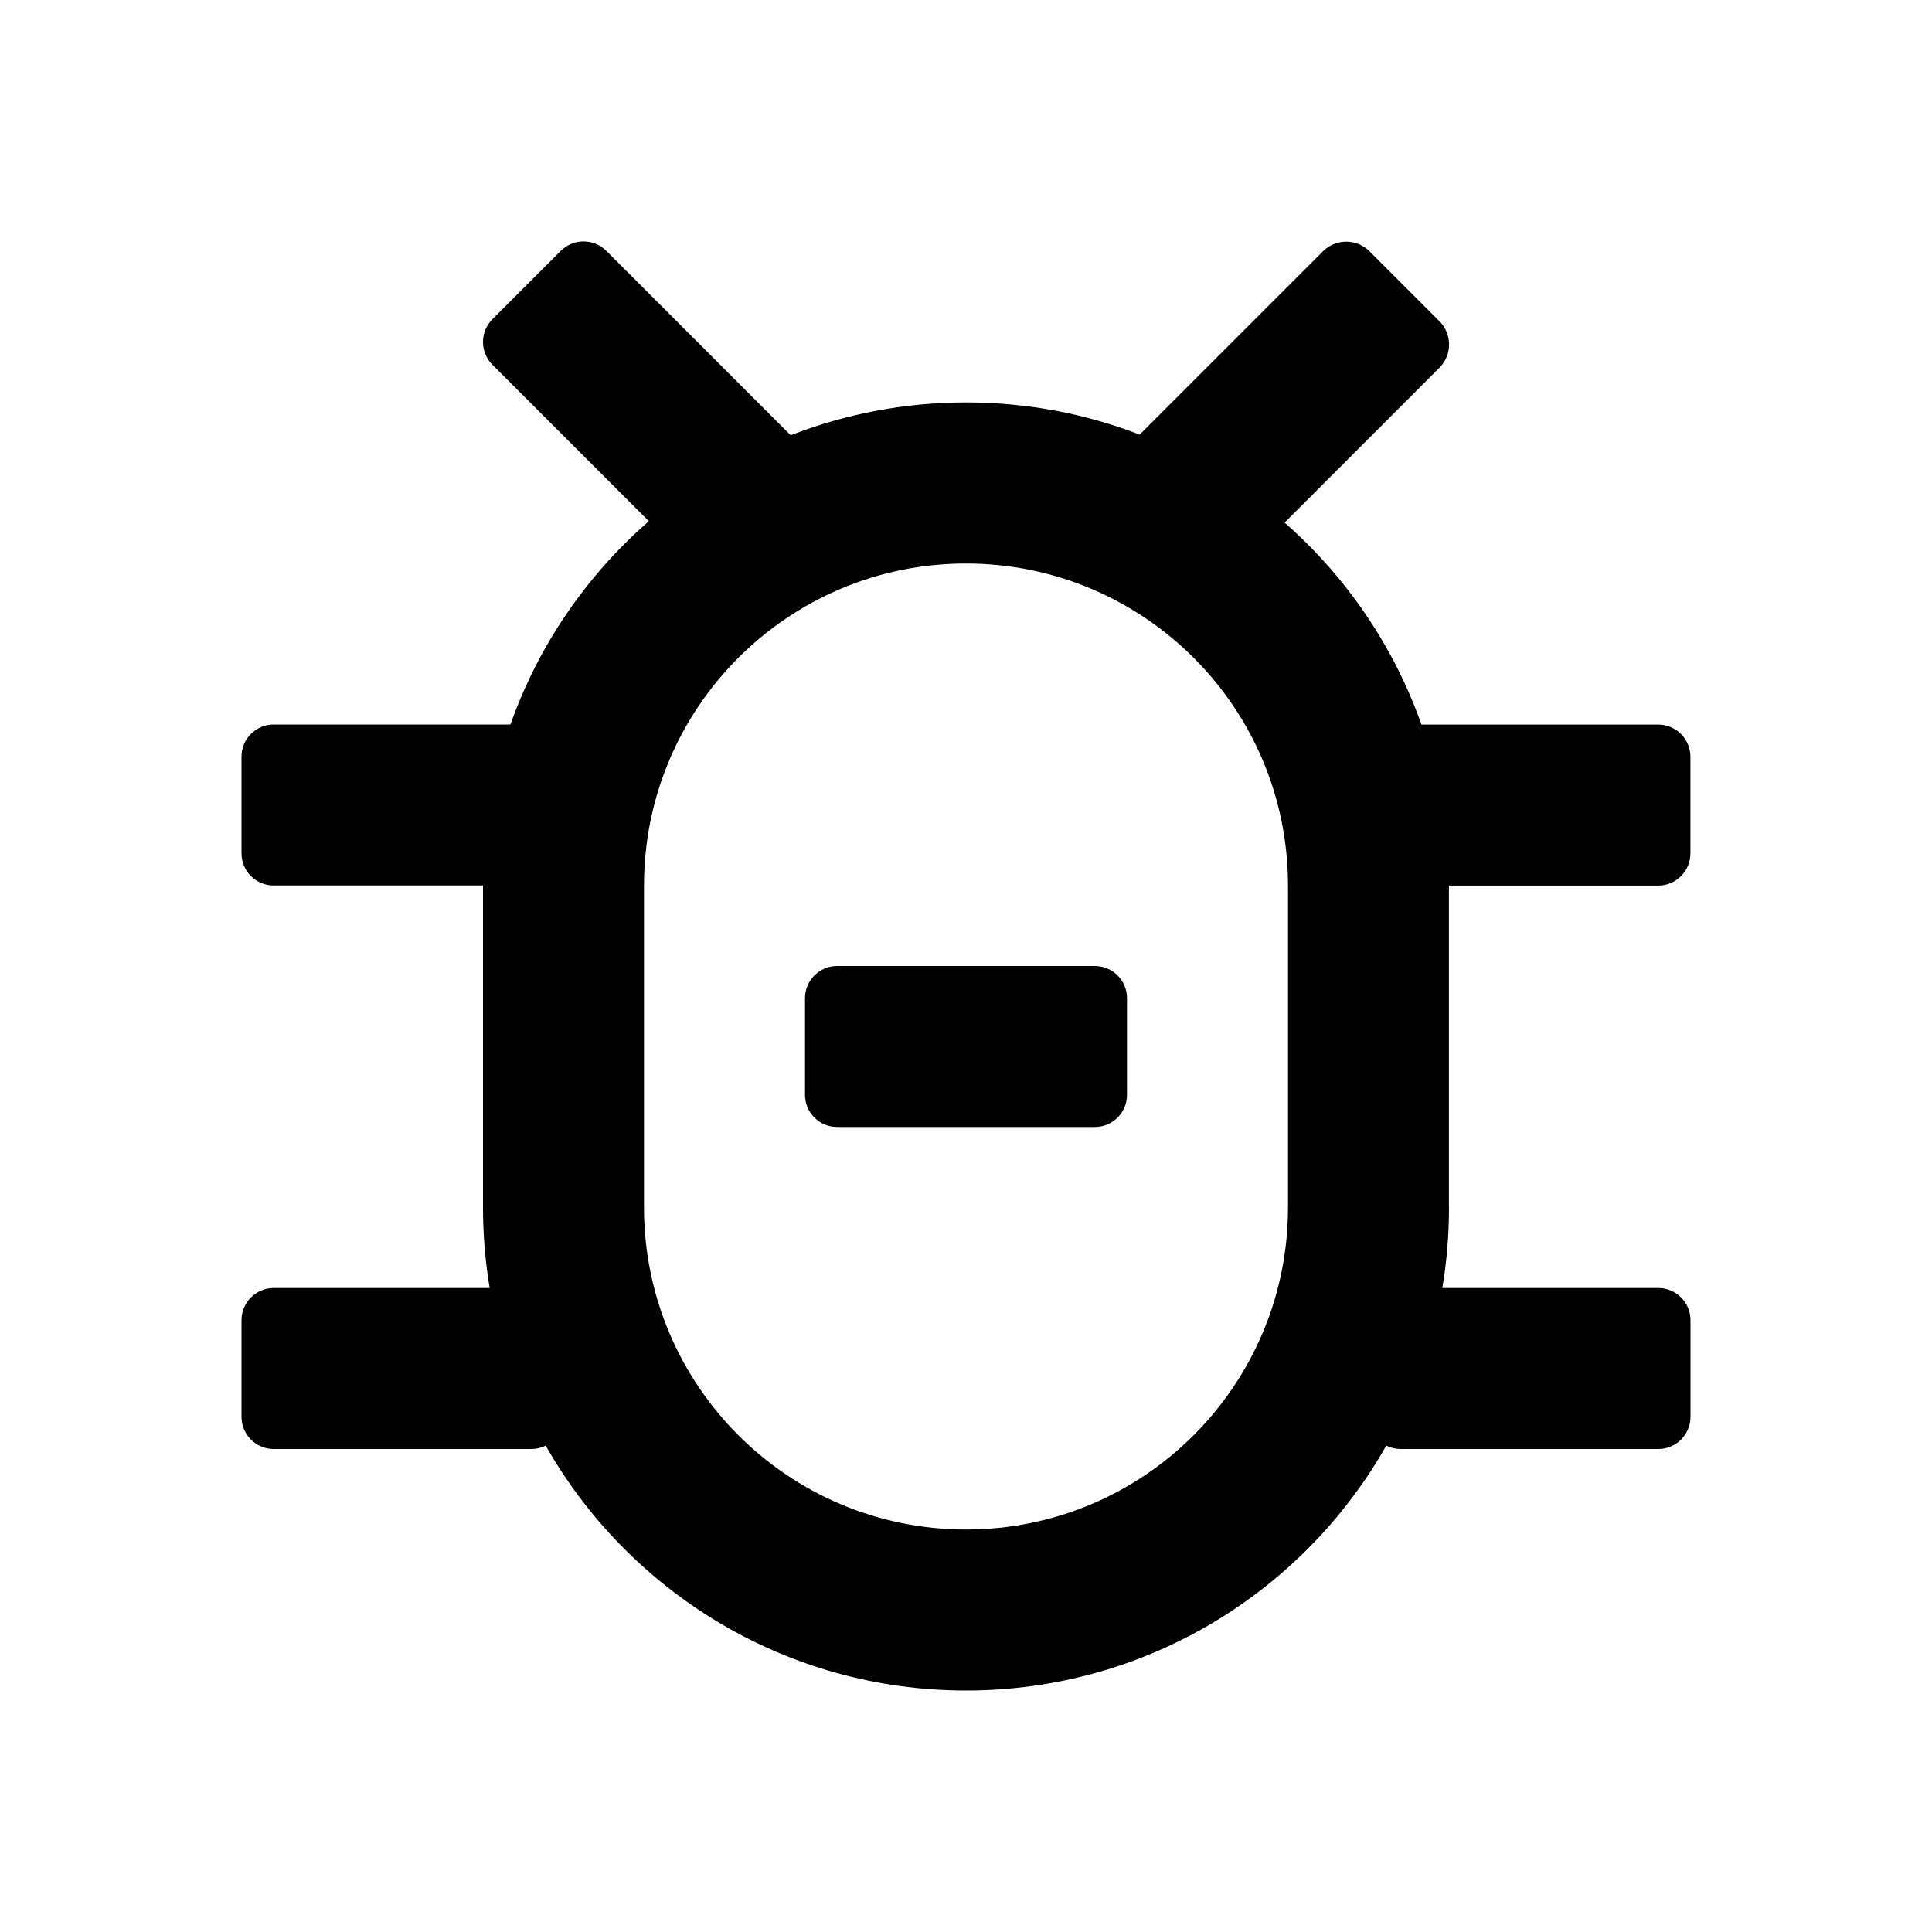
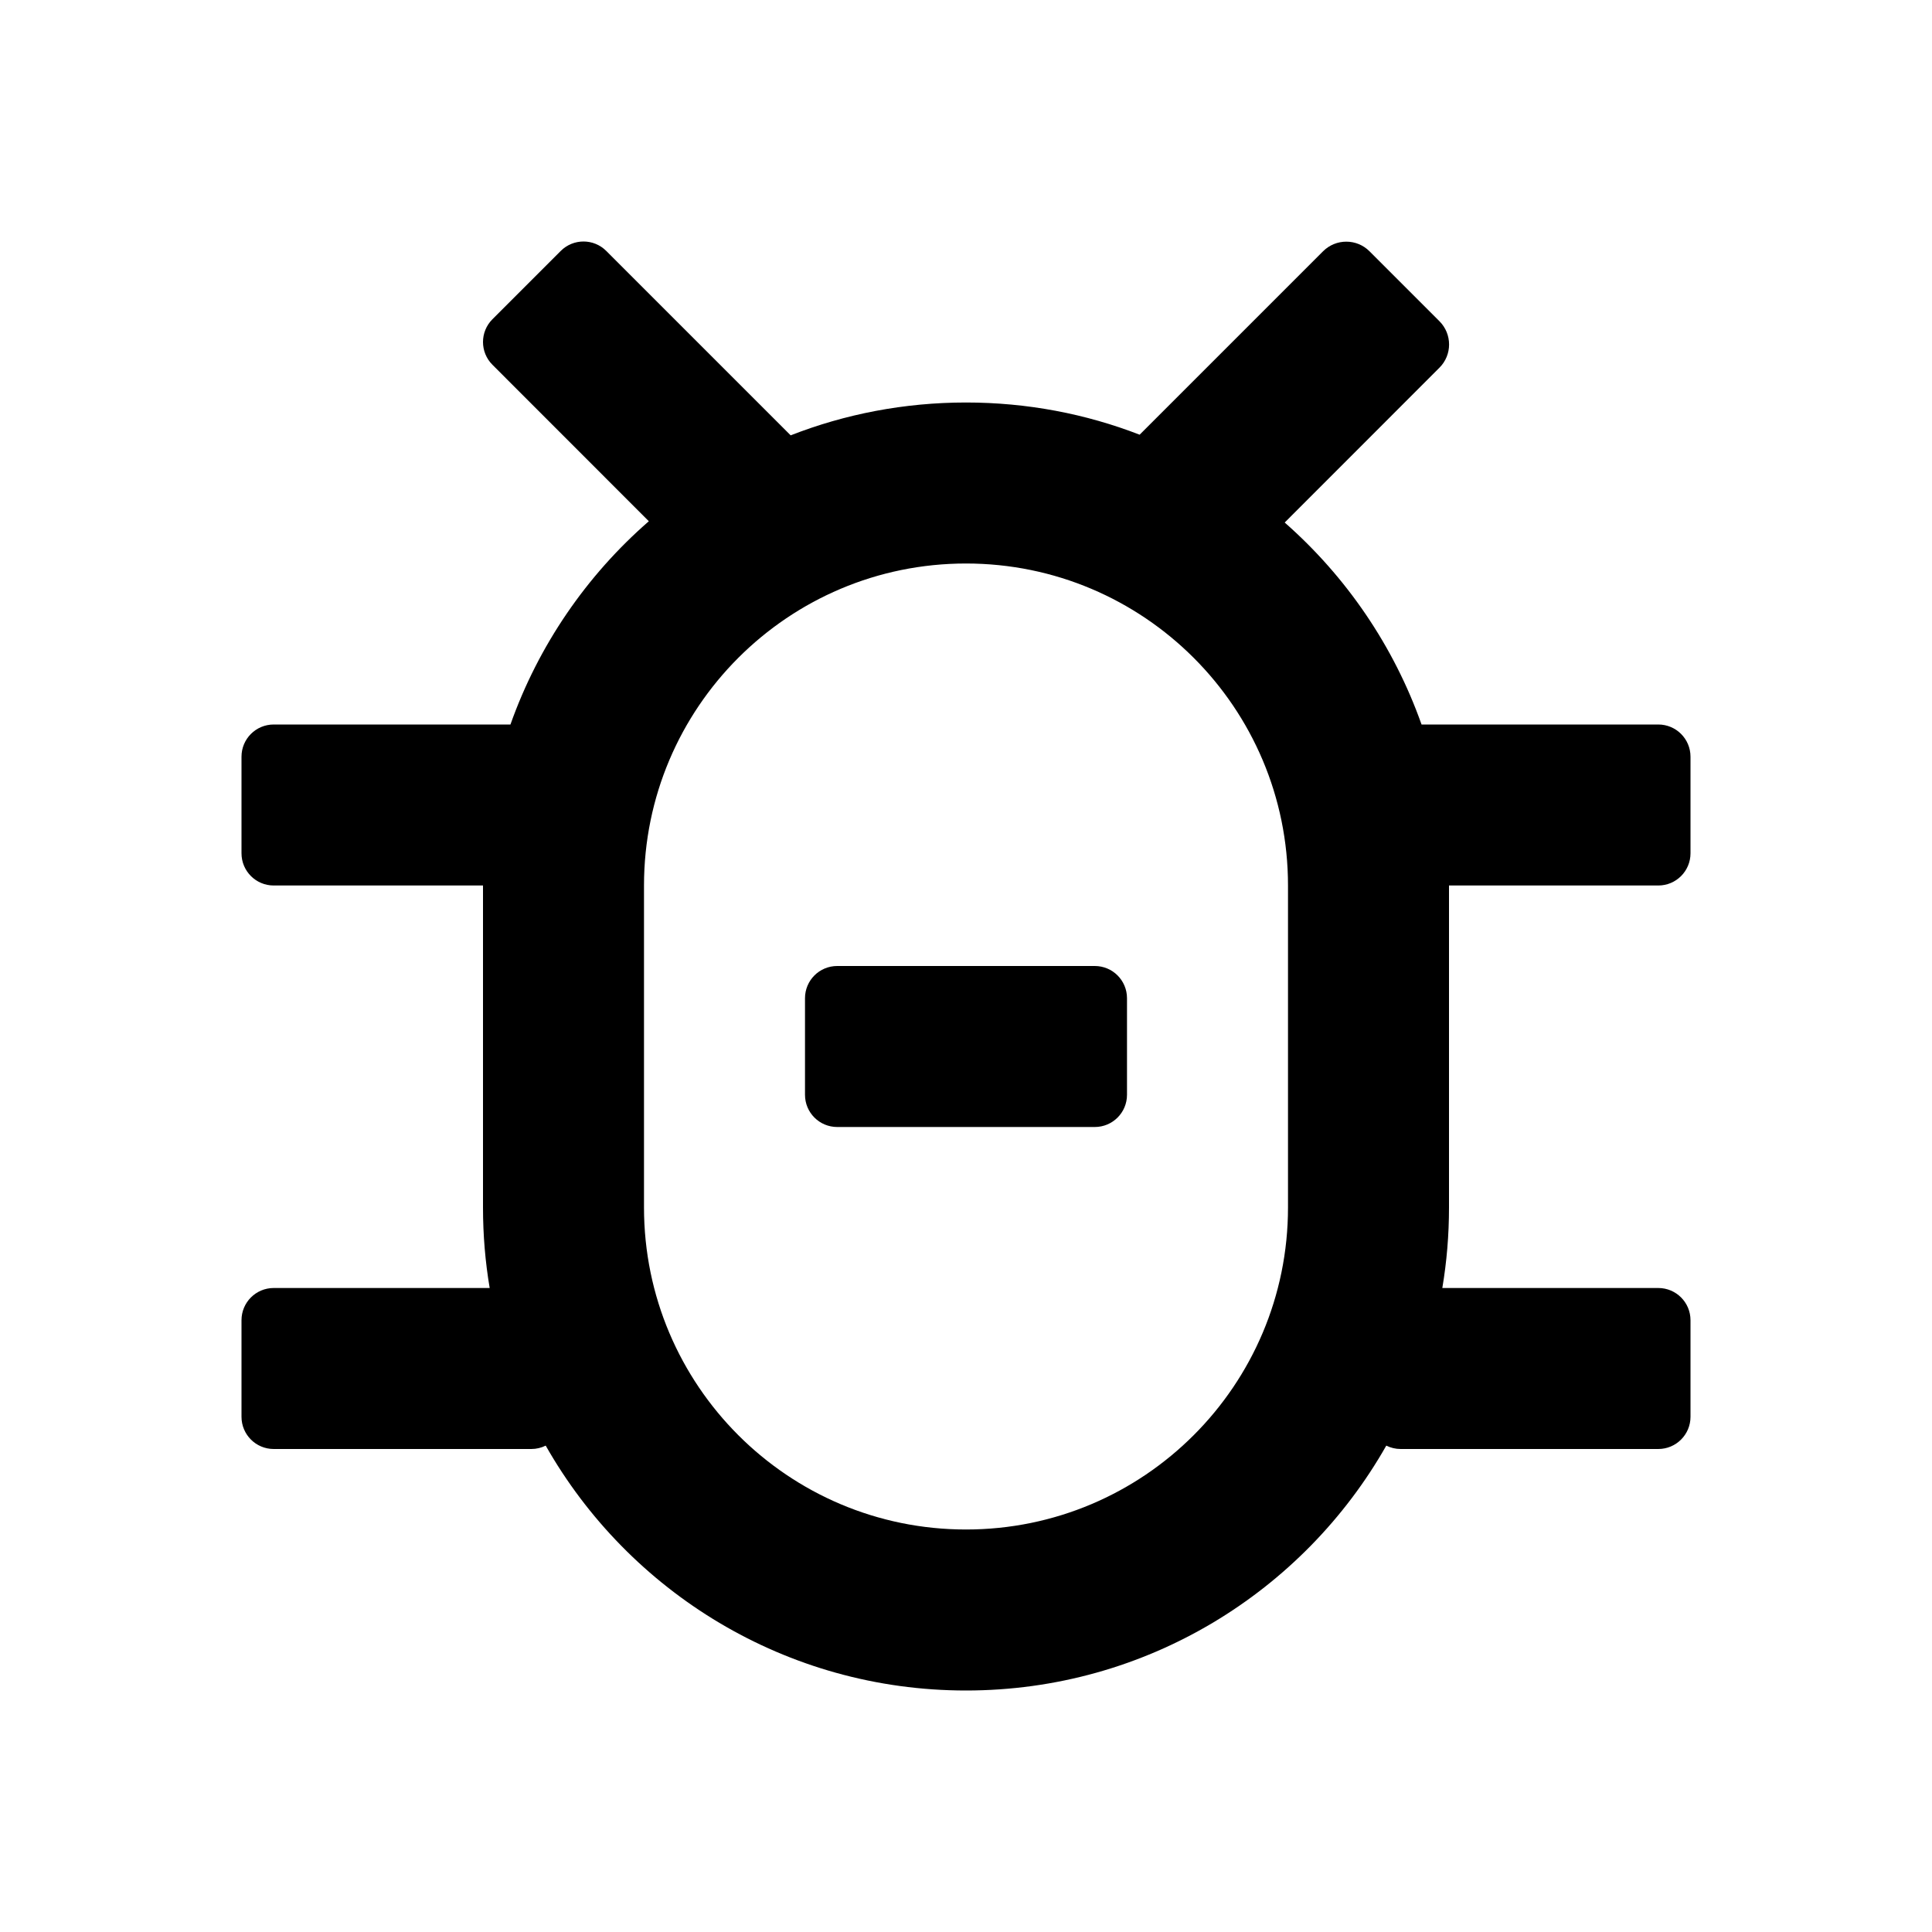
- <svg xmlns="http://www.w3.org/2000/svg" id="Layer_1" data-name="Layer 1" viewBox="0 0 24 24">
-   <defs>
-     <style>
-       .cls-1 {
-         fill-rule: evenodd;
-         stroke-width: 0px;
-       }
-     </style>
-   </defs>
-   <path class="cls-1" d="m14,12.4v1.2c0,.221-.179.4-.4.4h-3.2c-.221,0-.4-.179-.4-.4v-1.2c0-.221.179-.4.4-.4h3.2c.221,0,.4.179.4.4Zm4,2.6c0,.341-.028.675-.083,1h2.683c.221,0,.4.179.4.4v1.2c0,.221-.179.4-.4.4h-3.2c-.064,0-.125-.015-.179-.042-1.031,1.817-2.983,3.042-5.221,3.042s-4.19-1.226-5.221-3.042c-.054.027-.114.042-.179.042h-3.2c-.221,0-.4-.179-.4-.4v-1.2c0-.221.179-.4.4-.4h2.683c-.055-.325-.083-.659-.083-1v-4h-2.6c-.221,0-.4-.179-.4-.4v-1.2c0-.221.179-.4.4-.4h2.941c.348-.985.947-1.853,1.719-2.526l-1.943-1.943c-.156-.156-.156-.409,0-.566l.849-.849c.156-.156.409-.156.566,0l2.29,2.291c.675-.263,1.41-.408,2.178-.408.76,0,1.488.141,2.157.4l2.277-2.277c.16-.16.419-.16.579,0l.868.868c.16.16.16.419,0,.579l-1.923,1.923c.763.67,1.355,1.532,1.7,2.509h2.941c.221,0,.4.179.4.4v1.2c0,.221-.179.4-.4.4h-2.6v4Zm-2-4c0-2.209-1.791-4-4-4s-4,1.791-4,4v4c0,2.209,1.791,4,4,4s4-1.791,4-4v-4Z" />
+ <svg xmlns="http://www.w3.org/2000/svg" width="24" height="24" viewBox="0 0 24 24" fill="none">
+   <path d="M10 12.4C10 12.179 10.179 12 10.4 12H13.6C13.821 12 14 12.179 14 12.4V13.6C14 13.821 13.821 14 13.6 14H10.4C10.179 14 10 13.821 10 13.6V12.4Z" fill="black" />
+   <path fill-rule="evenodd" clip-rule="evenodd" d="M6.966 3.117C7.122 2.961 7.375 2.961 7.531 3.117L9.822 5.408C10.497 5.144 11.232 5 12 5C12.761 5 13.488 5.141 14.157 5.4L16.435 3.122C16.595 2.962 16.854 2.962 17.013 3.122L17.881 3.99C18.041 4.15 18.041 4.409 17.881 4.568L15.959 6.491C16.722 7.162 17.313 8.023 17.659 9H20.6C20.821 9 21 9.179 21 9.4V10.6C21 10.821 20.821 11 20.6 11H18V15C18 15.341 17.972 15.675 17.917 16H20.6C20.821 16 21 16.179 21 16.4V17.6C21 17.821 20.821 18 20.6 18H17.4C17.336 18 17.275 17.985 17.221 17.958C16.19 19.774 14.238 21 12 21C9.762 21 7.81 19.774 6.779 17.958C6.725 17.985 6.664 18 6.6 18H3.4C3.179 18 3 17.821 3 17.6V16.4C3 16.179 3.179 16 3.4 16H6.083C6.028 15.675 6 15.341 6 15V11H3.4C3.179 11 3 10.821 3 10.6V9.4C3 9.179 3.179 9 3.4 9H6.341C6.69 8.015 7.288 7.147 8.06 6.475L6.117 4.531C5.961 4.375 5.961 4.122 6.117 3.966L6.966 3.117ZM8 11C8 8.791 9.791 7 12 7C14.209 7 16 8.791 16 11V15C16 17.209 14.209 19 12 19C9.791 19 8 17.209 8 15V11Z" fill="black" />
</svg>
